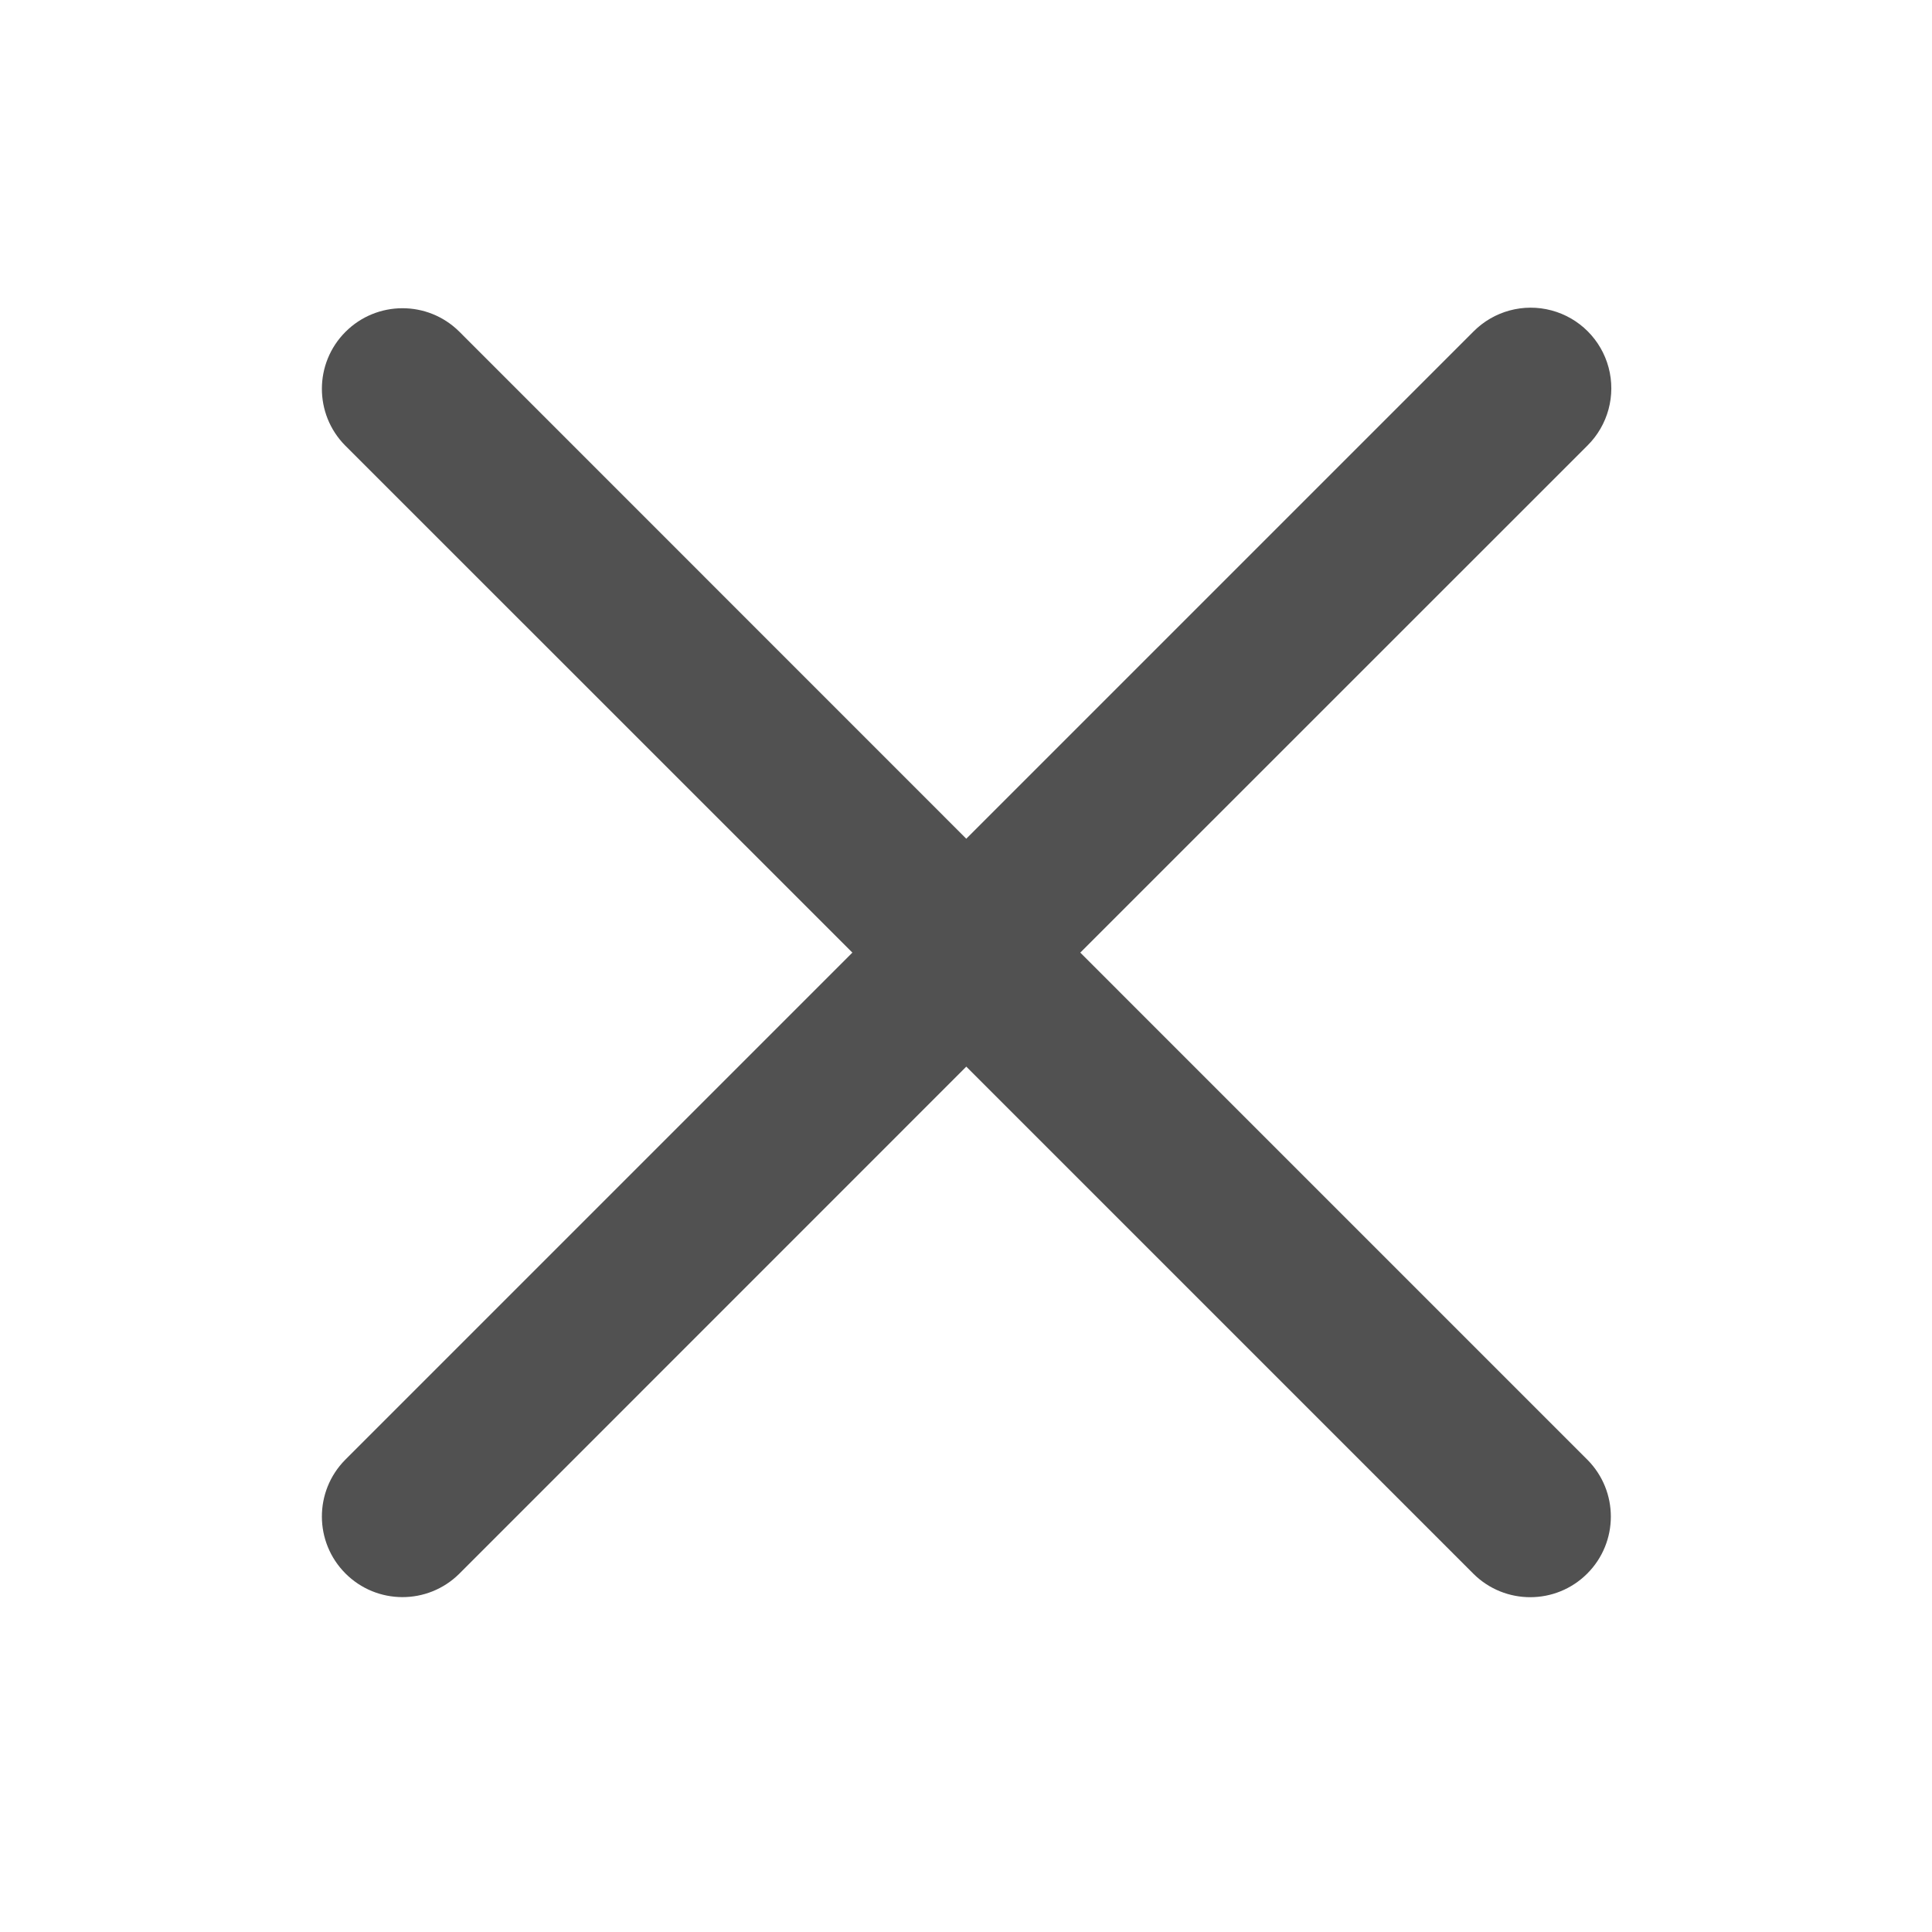
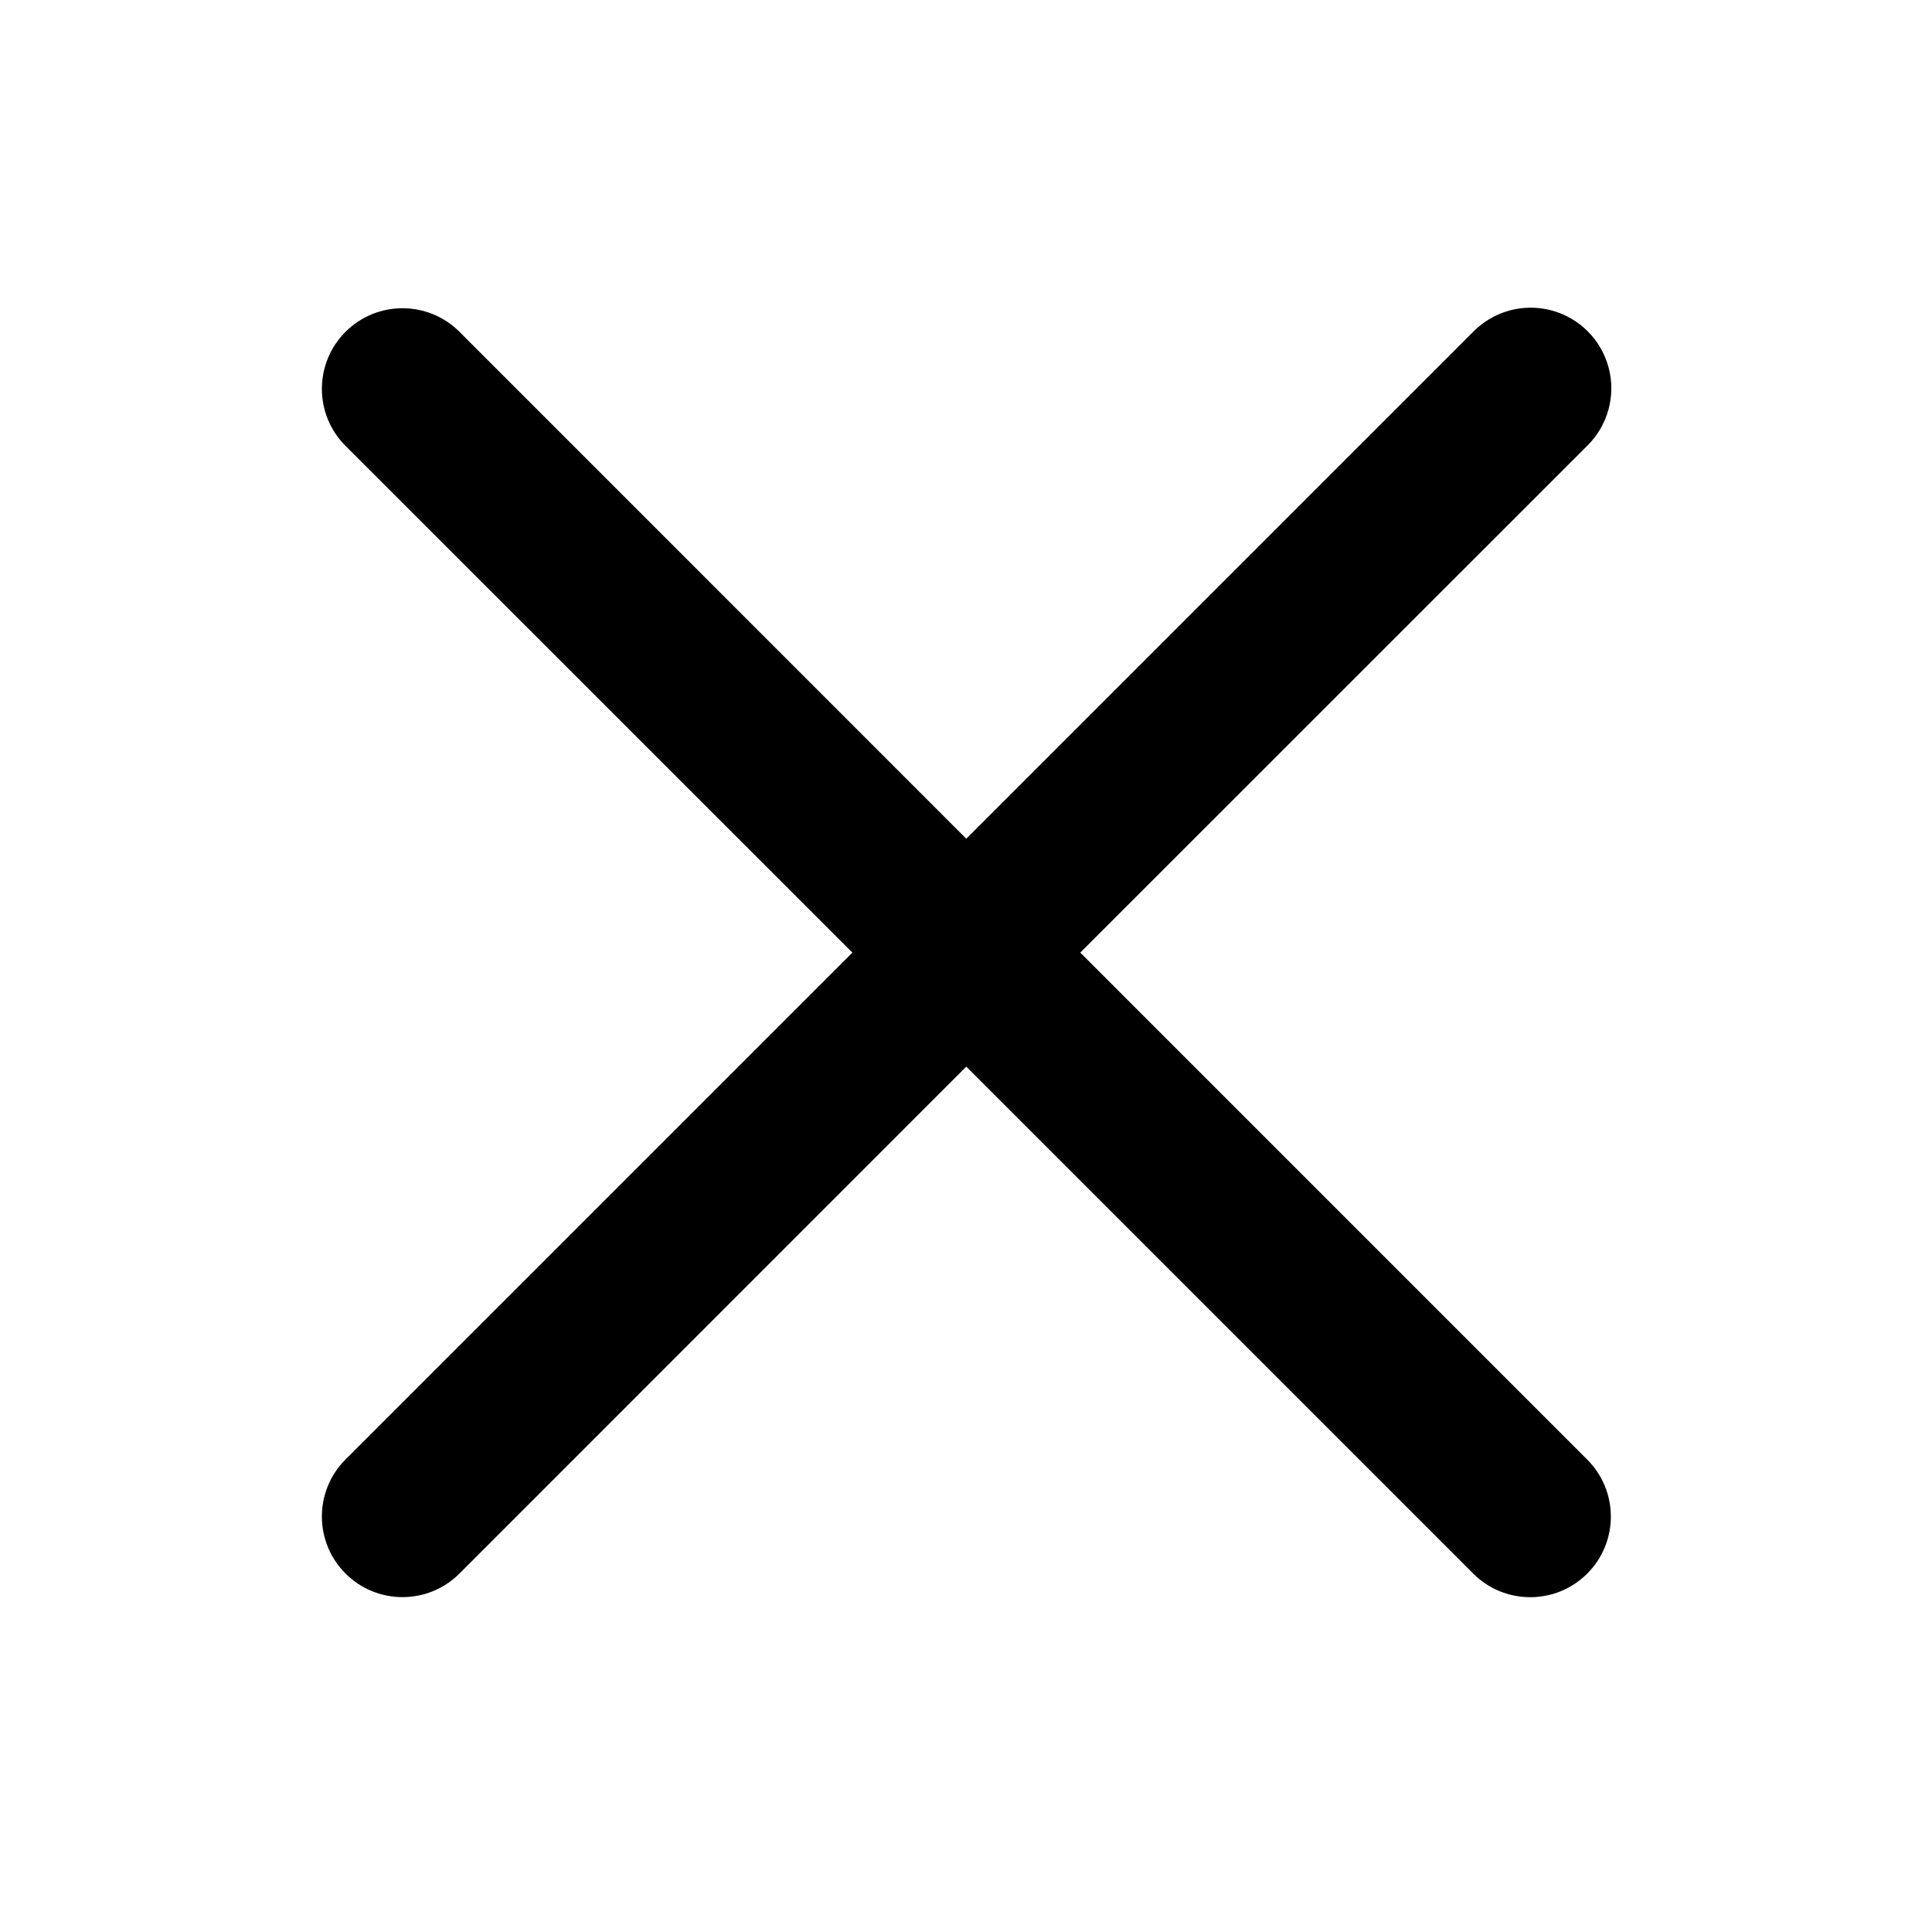
<svg xmlns="http://www.w3.org/2000/svg" t="1714464425260" class="icon" viewBox="0 0 1024 1024" version="1.1" p-id="1314" width="200" height="200">
-   <path d="M572.573 504.907l268.82-268.765a42.728 42.728 0 1 0-60.425-60.427l-268.82 268.826-268.767-268.826a42.729 42.729 0 0 0-60.427 60.427l268.826 268.765-268.826 268.826a42.729 42.729 0 0 0 60.427 60.427l268.767-268.821L780.968 834.161a42.728 42.728 0 0 0 60.425-60.427z" p-id="1315" fill="#515151" />
+   <path d="M572.573 504.907l268.82-268.765a42.728 42.728 0 1 0-60.425-60.427l-268.82 268.826-268.767-268.826a42.729 42.729 0 0 0-60.427 60.427l268.826 268.765-268.826 268.826a42.729 42.729 0 0 0 60.427 60.427l268.767-268.821L780.968 834.161a42.728 42.728 0 0 0 60.425-60.427z" p-id="1315" />
</svg>
